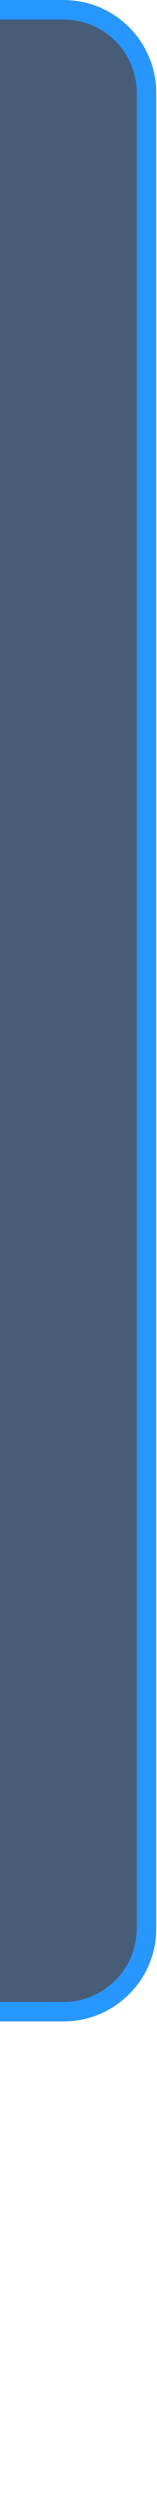
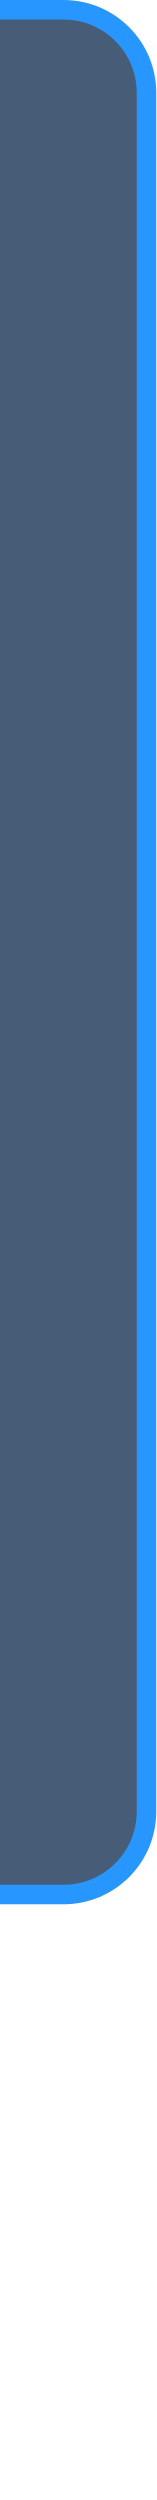
<svg xmlns="http://www.w3.org/2000/svg" width="16" height="256" viewBox="0 0 16 256">
  <g transform="matrix(-1 0 0 1 16 0)">
-     <path d="M9.5,1 H17 V206 H9.5 A8.5,8.5 0 0 1 1,197.5 V9.5 A8.5,8.5 0 0 1 9.5,1 Z" fill="#0a2649" fill-opacity="0.75" fill-rule="evenodd" />
-     <path d="M17,1 H9.5 A8.5,8.5 0 0 0 1,9.5 V197.5 A8.5,8.5 0 0 0 9.5,206 H17" fill="none" stroke="#2896ff" stroke-width="2" />
+     <path d="M9.5,1 H17 V194 H9.5 A8.5,8.5 0 0 1 1,185.5 V9.5 A8.5,8.5 0 0 1 9.5,1 Z" fill="#0a2649" fill-opacity="0.75" fill-rule="evenodd" />
+     <path d="M17,1 H9.5 A8.5,8.5 0 0 0 1,9.5 V185.5 A8.5,8.5 0 0 0 9.5,194 H17" fill="none" stroke="#2896ff" stroke-width="2" />
  </g>
</svg>
